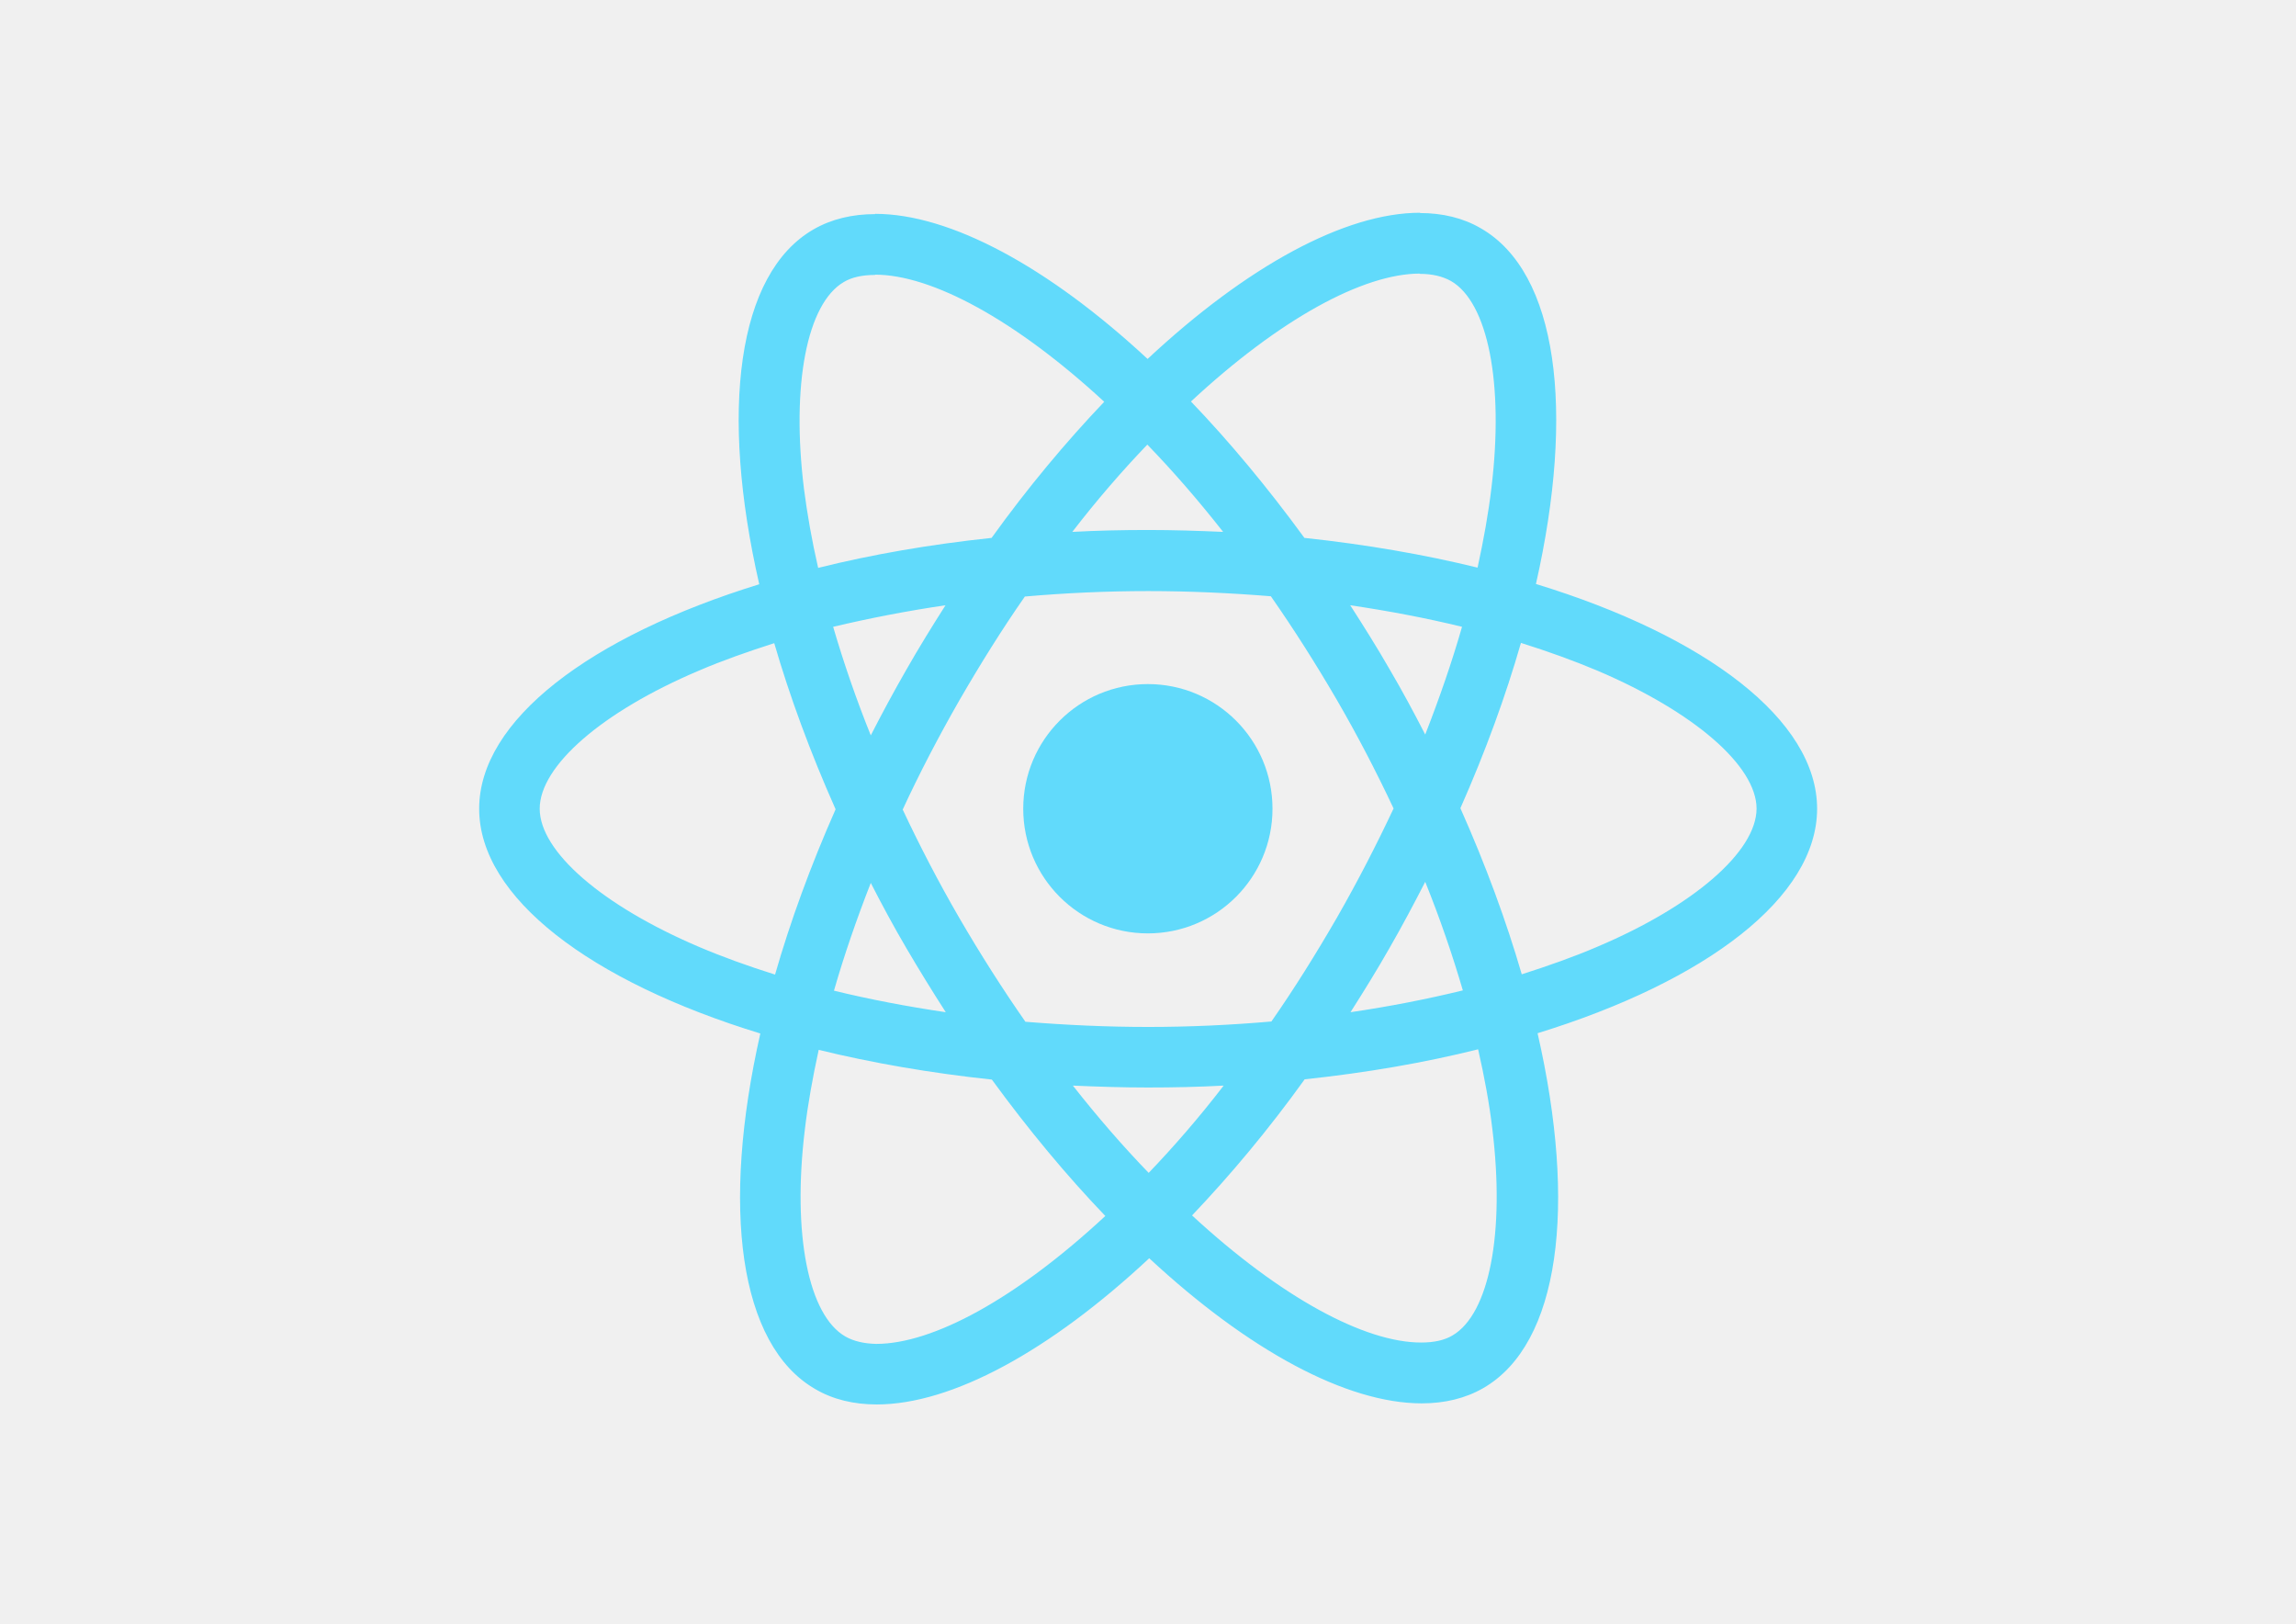
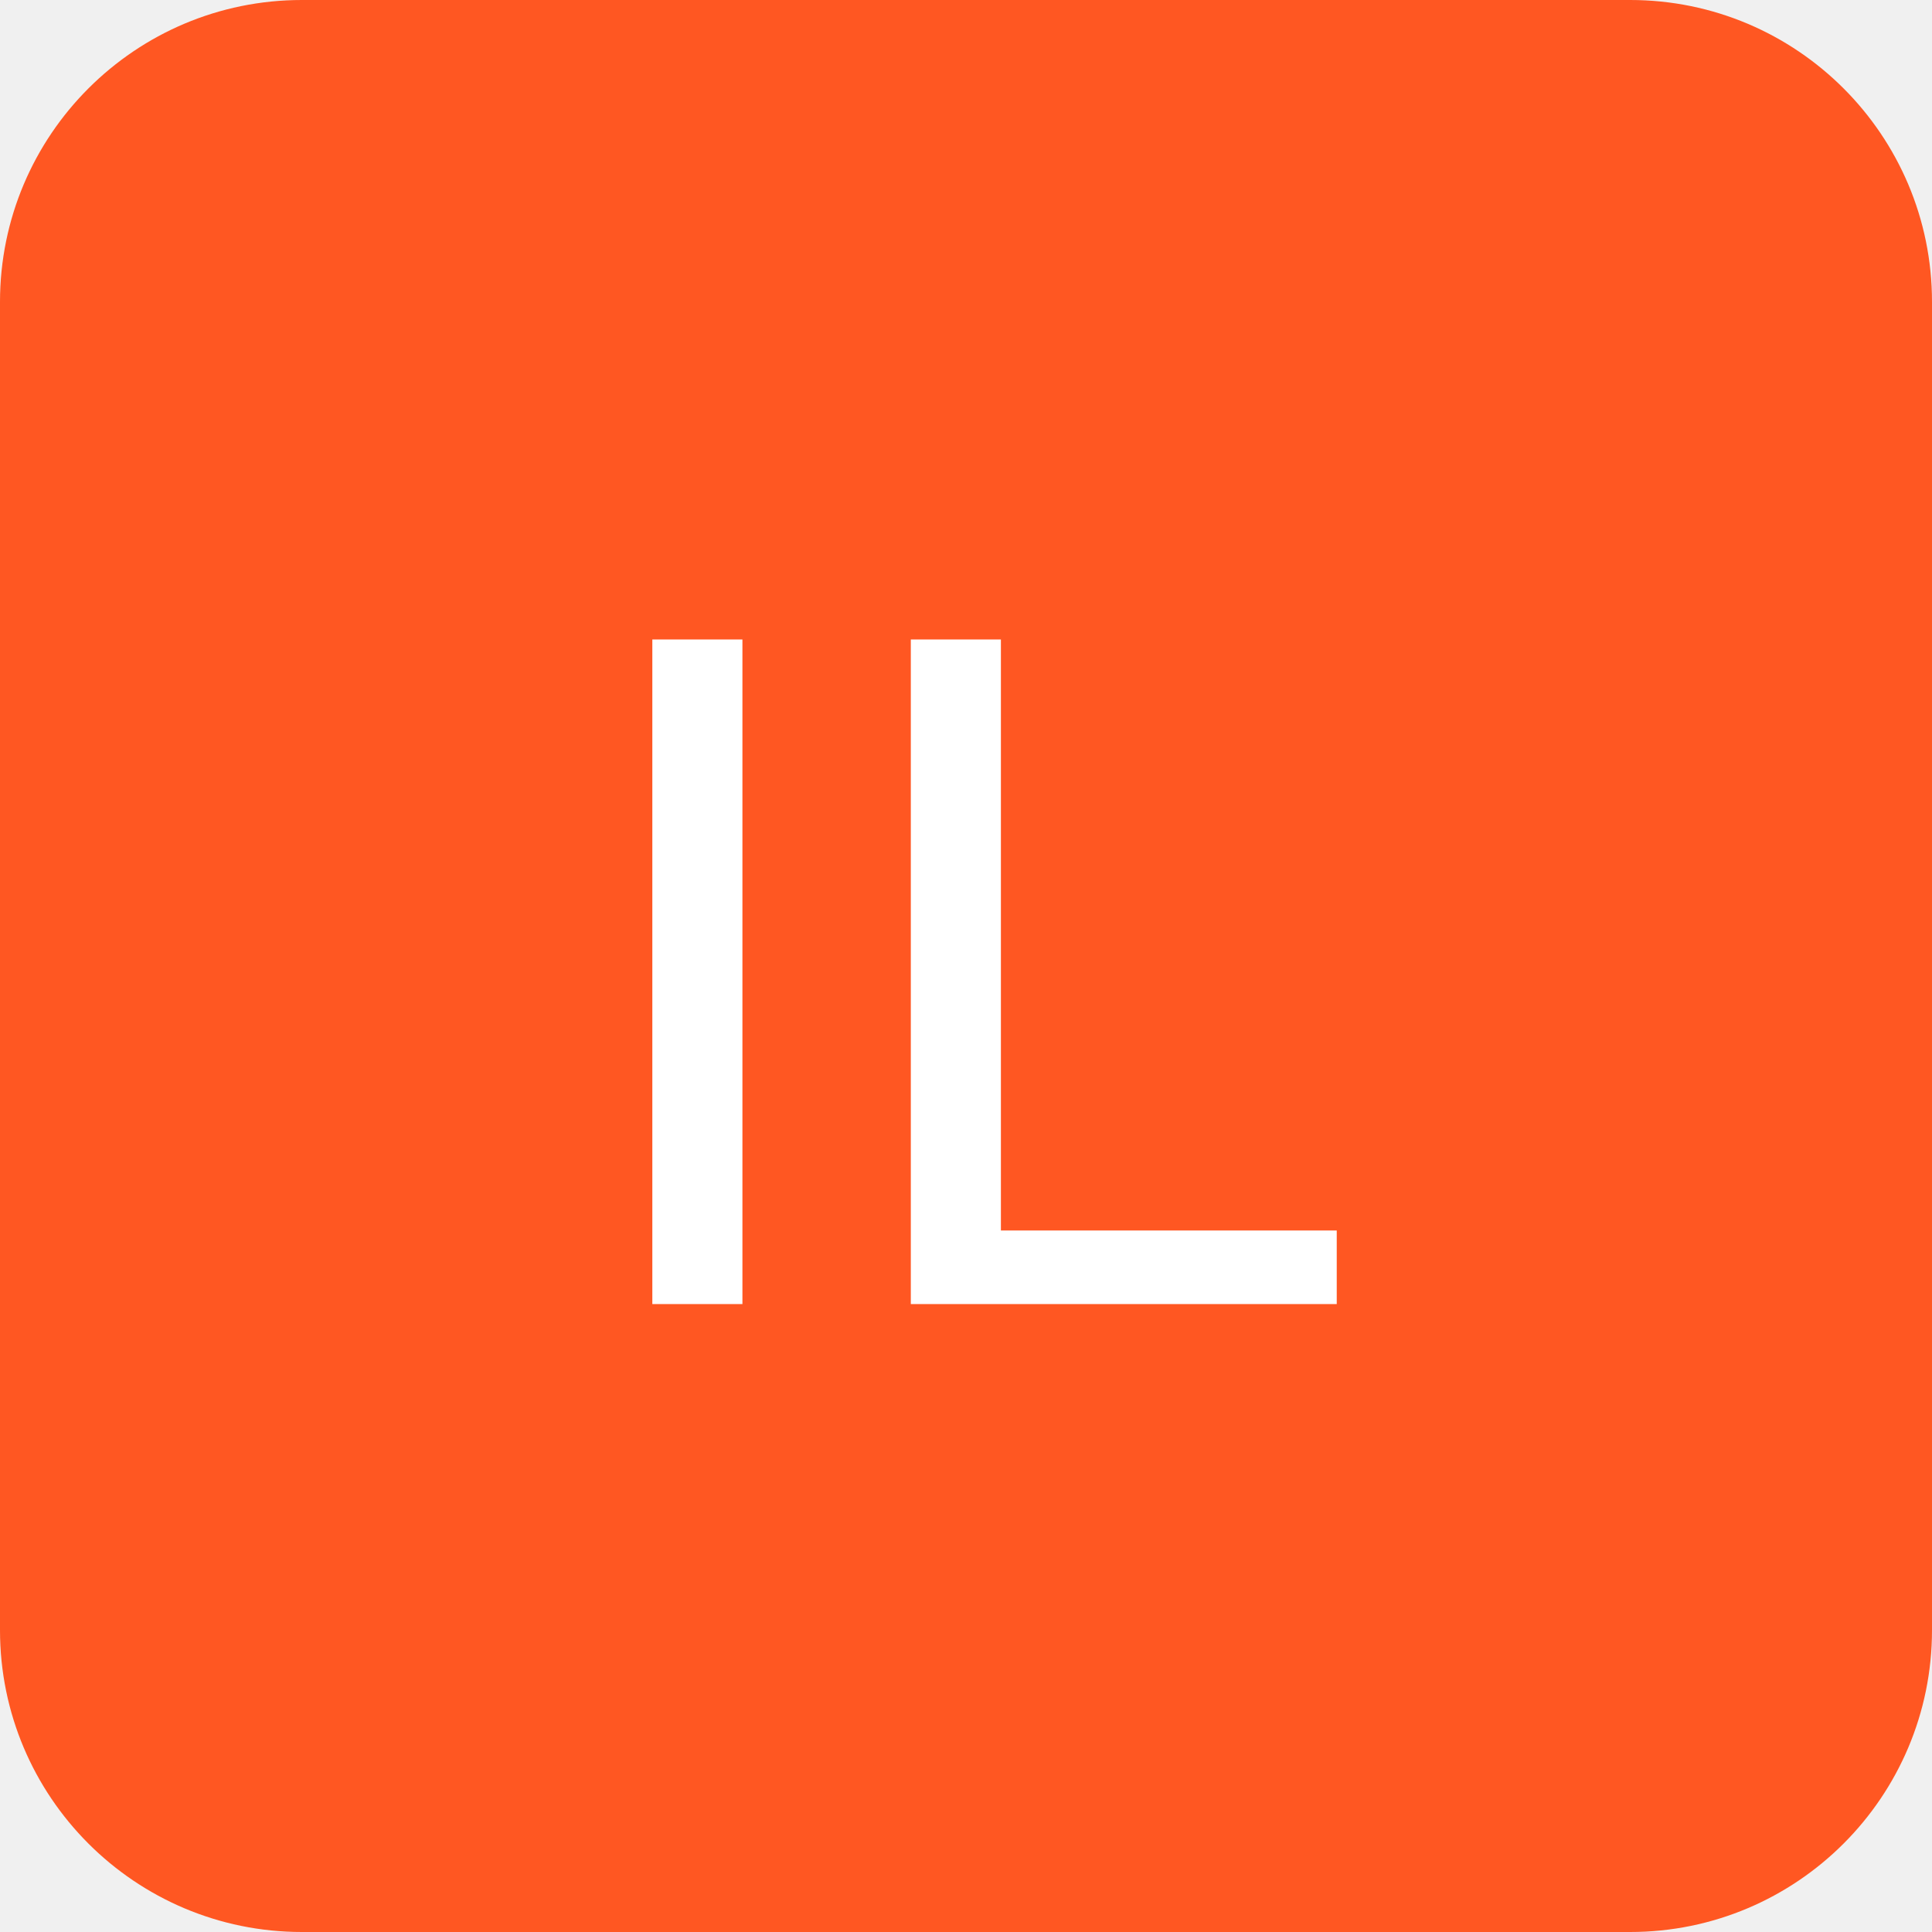
- <svg xmlns="http://www.w3.org/2000/svg" viewBox="0 0 841.9 595.3">
-   <g fill="#61DAFB">
-     <path d="M666.3 296.5c0-32.5-40.7-63.3-103.1-82.4 14.4-63.6 8-114.2-20.2-130.4-6.5-3.8-14.1-5.6-22.4-5.6v22.3c4.6 0 8.3.9 11.4 2.6 13.6 7.8 19.5 37.5 14.9 75.7-1.1 9.4-2.9 19.3-5.1 29.4-19.6-4.8-41-8.5-63.5-10.9-13.5-18.5-27.5-35.3-41.6-50 32.6-30.3 63.2-46.9 84-46.9V78c-27.5 0-63.5 19.6-99.9 53.6-36.4-33.8-72.4-53.2-99.9-53.2v22.3c20.7 0 51.4 16.5 84 46.6-14 14.7-28 31.4-41.3 49.9-22.6 2.4-44 6.1-63.6 11-2.3-10-4-19.7-5.2-29-4.7-38.2 1.1-67.9 14.6-75.8 3-1.8 6.9-2.6 11.5-2.6V78.5c-8.4 0-16 1.8-22.6 5.6-28.1 16.2-34.4 66.7-19.9 130.1-62.2 19.2-102.7 49.9-102.7 82.3 0 32.5 40.7 63.3 103.1 82.4-14.4 63.6-8 114.2 20.2 130.4 6.5 3.8 14.1 5.6 22.5 5.6 27.5 0 63.5-19.6 99.9-53.6 36.4 33.8 72.4 53.2 99.9 53.2 8.4 0 16-1.8 22.6-5.6 28.1-16.2 34.4-66.7 19.9-130.1 62-19.1 102.5-49.9 102.5-82.3zm-130.2-66.7c-3.7 12.9-8.3 26.2-13.5 39.5-4.1-8-8.4-16-13.1-24-4.6-8-9.5-15.8-14.4-23.4 14.2 2.1 27.9 4.7 41 7.9zm-45.8 106.5c-7.8 13.5-15.8 26.3-24.1 38.2-14.9 1.3-30 2-45.2 2-15.1 0-30.2-.7-45-1.9-8.3-11.9-16.4-24.6-24.2-38-7.6-13.1-14.5-26.4-20.8-39.8 6.2-13.4 13.2-26.8 20.7-39.9 7.8-13.5 15.8-26.3 24.1-38.2 14.9-1.3 30-2 45.2-2 15.1 0 30.2.7 45 1.9 8.3 11.9 16.4 24.6 24.2 38 7.6 13.1 14.5 26.4 20.8 39.8-6.3 13.4-13.2 26.8-20.7 39.9zm32.3-13c5.4 13.4 10 26.8 13.8 39.8-13.1 3.2-26.9 5.9-41.2 8 4.9-7.7 9.8-15.6 14.4-23.7 4.6-8 8.9-16.1 13-24.1zM421.2 430c-9.3-9.6-18.6-20.3-27.8-32 9 .4 18.2.7 27.5.7 9.4 0 18.7-.2 27.8-.7-9 11.7-18.3 22.4-27.5 32zm-74.4-58.9c-14.2-2.1-27.9-4.7-41-7.9 3.7-12.9 8.3-26.2 13.5-39.5 4.1 8 8.4 16 13.1 24 4.7 8 9.5 15.8 14.4 23.4zM420.7 163c9.3 9.6 18.6 20.3 27.8 32-9-.4-18.2-.7-27.5-.7-9.4 0-18.7.2-27.8.7 9-11.7 18.3-22.4 27.5-32zm-74 58.9c-4.9 7.7-9.8 15.6-14.4 23.7-4.6 8-8.9 16-13 24-5.4-13.4-10-26.8-13.8-39.8 13.1-3.1 26.9-5.8 41.2-7.9zm-90.5 125.2c-35.4-15.1-58.3-34.9-58.3-50.6 0-15.7 22.9-35.6 58.3-50.6 8.6-3.7 18-7 27.7-10.1 5.7 19.6 13.2 40 22.5 60.9-9.2 20.8-16.6 41.1-22.2 60.6-9.9-3.1-19.3-6.5-28-10.2zM310 490c-13.6-7.8-19.5-37.5-14.9-75.7 1.1-9.4 2.9-19.3 5.1-29.4 19.6 4.8 41 8.5 63.5 10.9 13.5 18.5 27.5 35.3 41.6 50-32.6 30.3-63.2 46.9-84 46.9-4.5-.1-8.3-1-11.3-2.7zm237.2-76.2c4.7 38.2-1.1 67.9-14.6 75.8-3 1.8-6.9 2.6-11.5 2.6-20.7 0-51.4-16.5-84-46.6 14-14.7 28-31.4 41.3-49.9 22.6-2.4 44-6.1 63.6-11 2.3 10.1 4.1 19.8 5.2 29.1zm38.5-66.7c-8.6 3.7-18 7-27.7 10.1-5.7-19.6-13.2-40-22.5-60.9 9.2-20.8 16.6-41.1 22.2-60.6 9.9 3.1 19.3 6.5 28.1 10.2 35.4 15.1 58.3 34.9 58.3 50.6-.1 15.7-23 35.6-58.4 50.6zM320.8 78.4z" />
-     <circle cx="420.9" cy="296.5" r="45.7" />
-     <path d="M520.5 78.1z" />
-   </g>
+ <svg xmlns="http://www.w3.org/2000/svg" viewBox="0 0 64 64">
+   <rect width="64" height="64" rx="10" ry="10" fill="#ff5722" />
+   <text x="50%" y="50%" text-anchor="middle" dy=".35em" font-family="Arial, sans-serif" font-size="32" fill="#fff">IL</text>
</svg>
